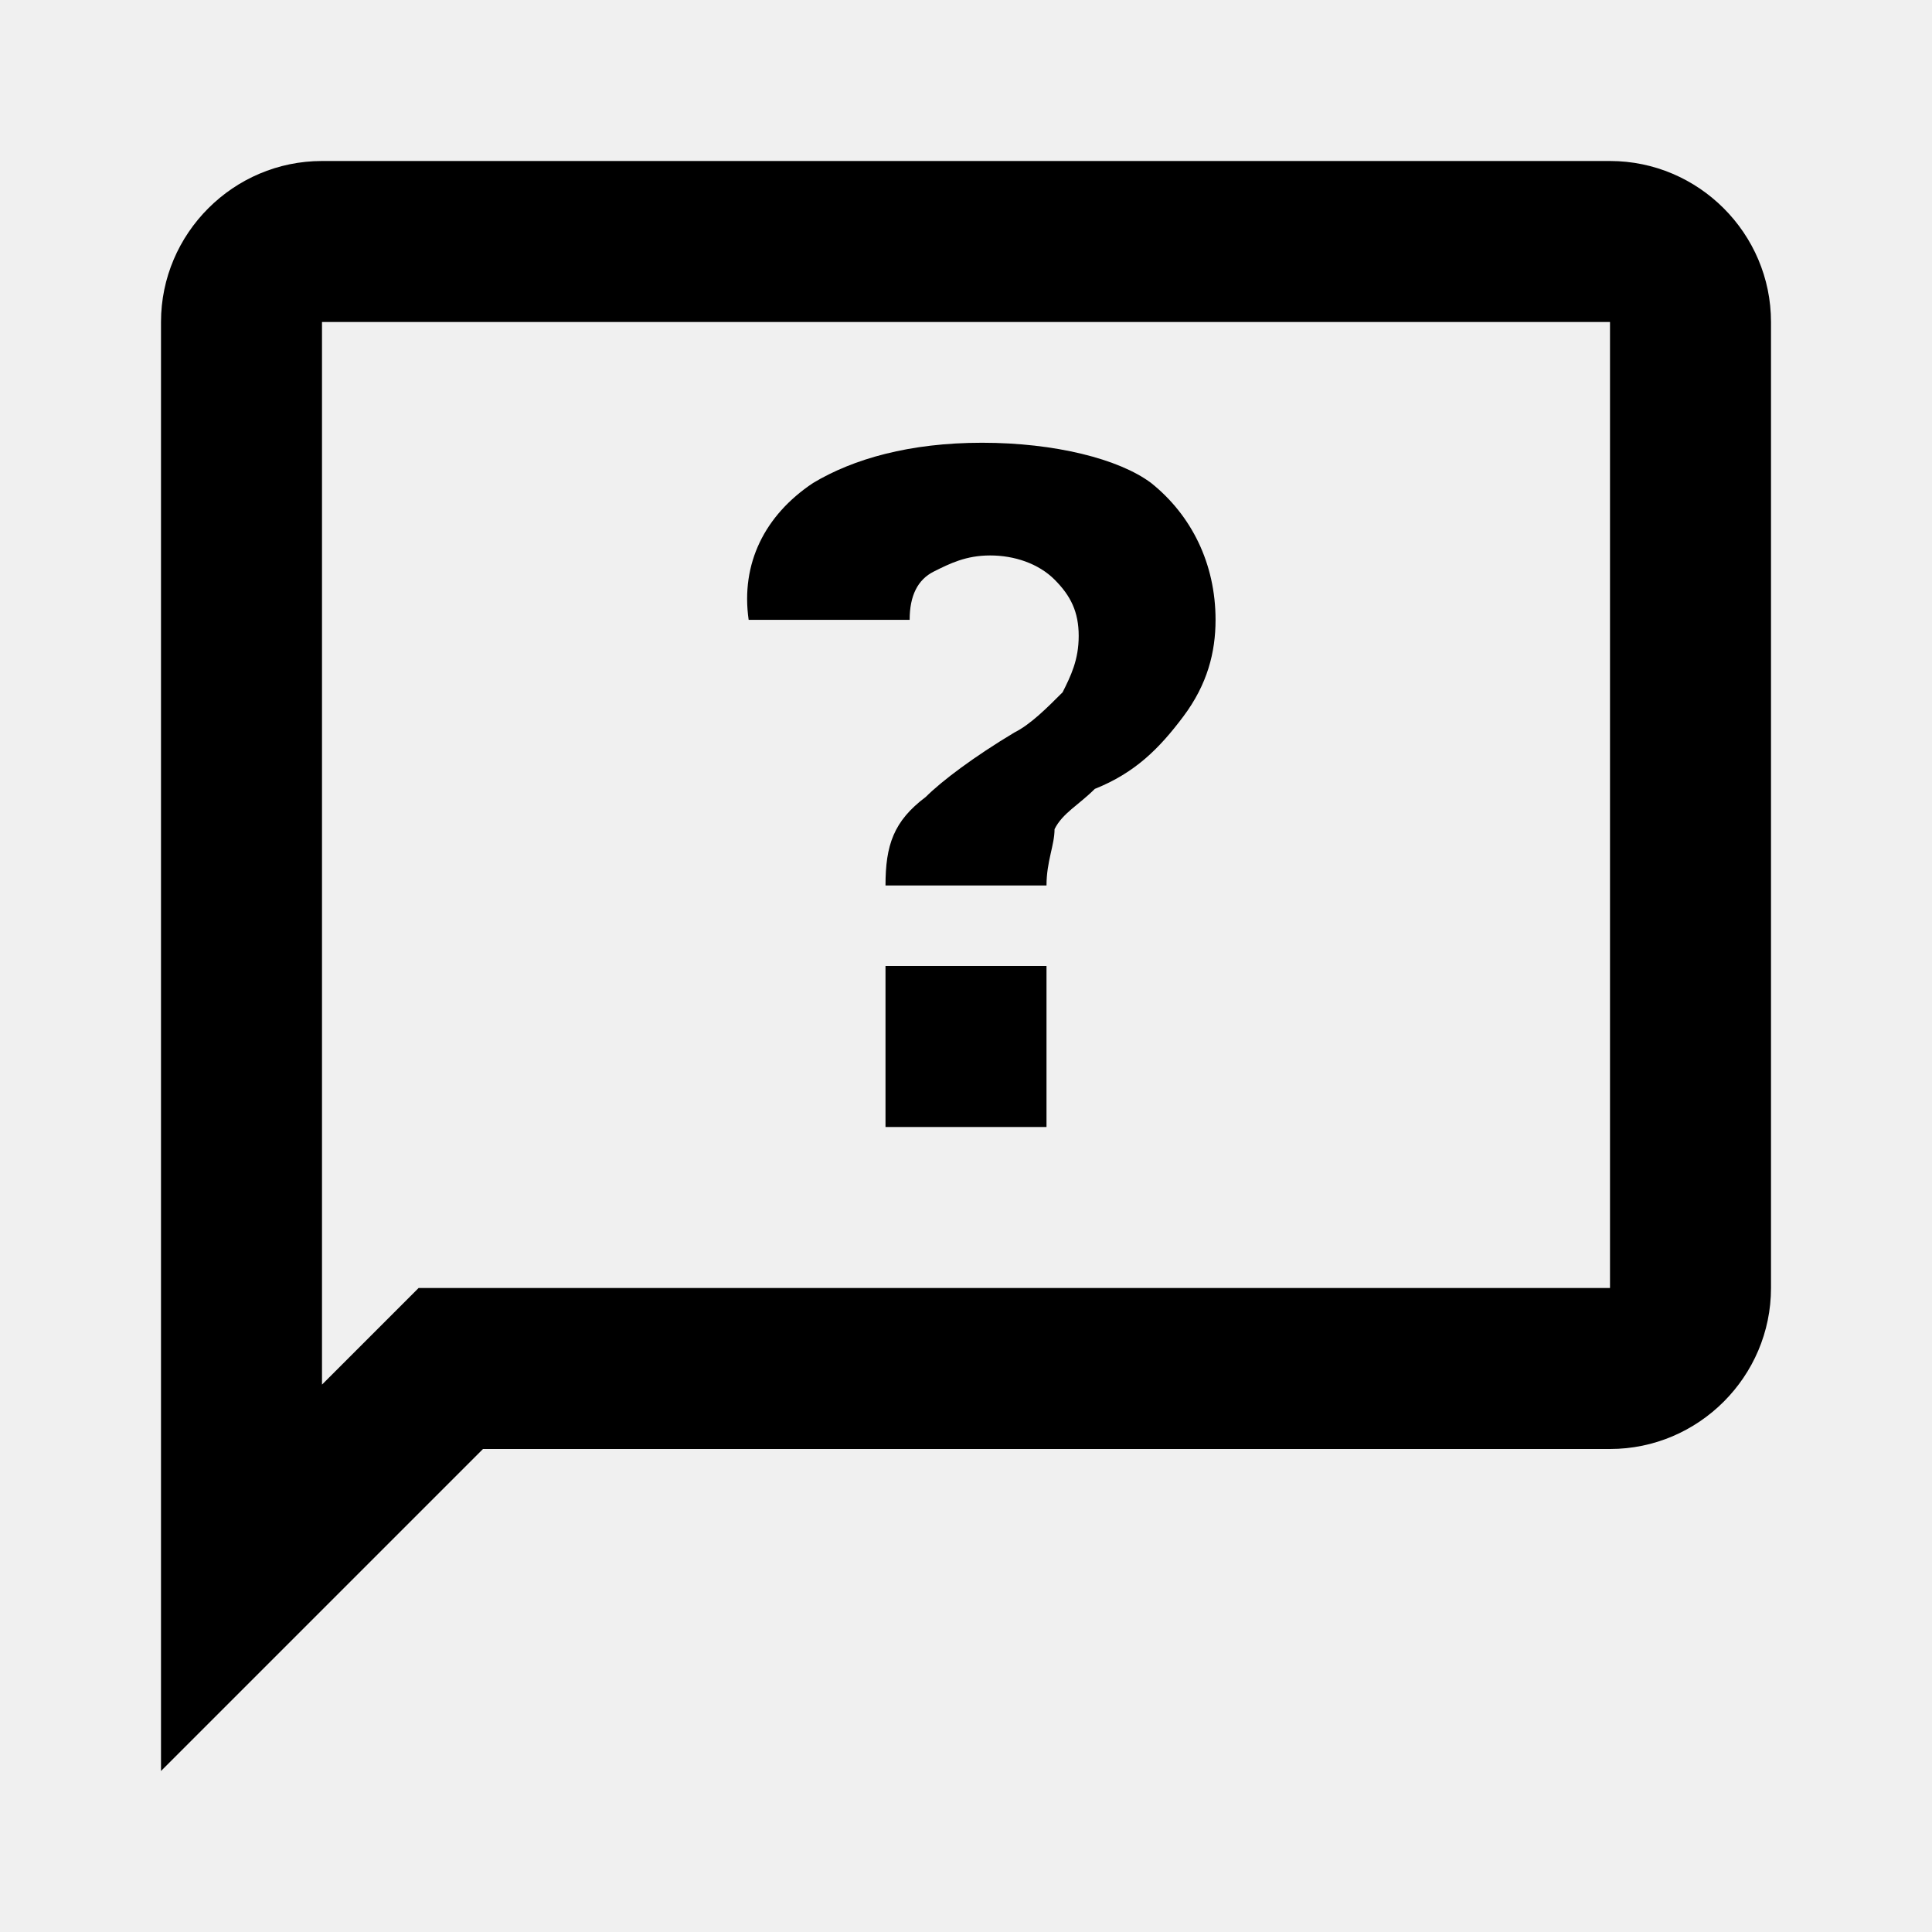
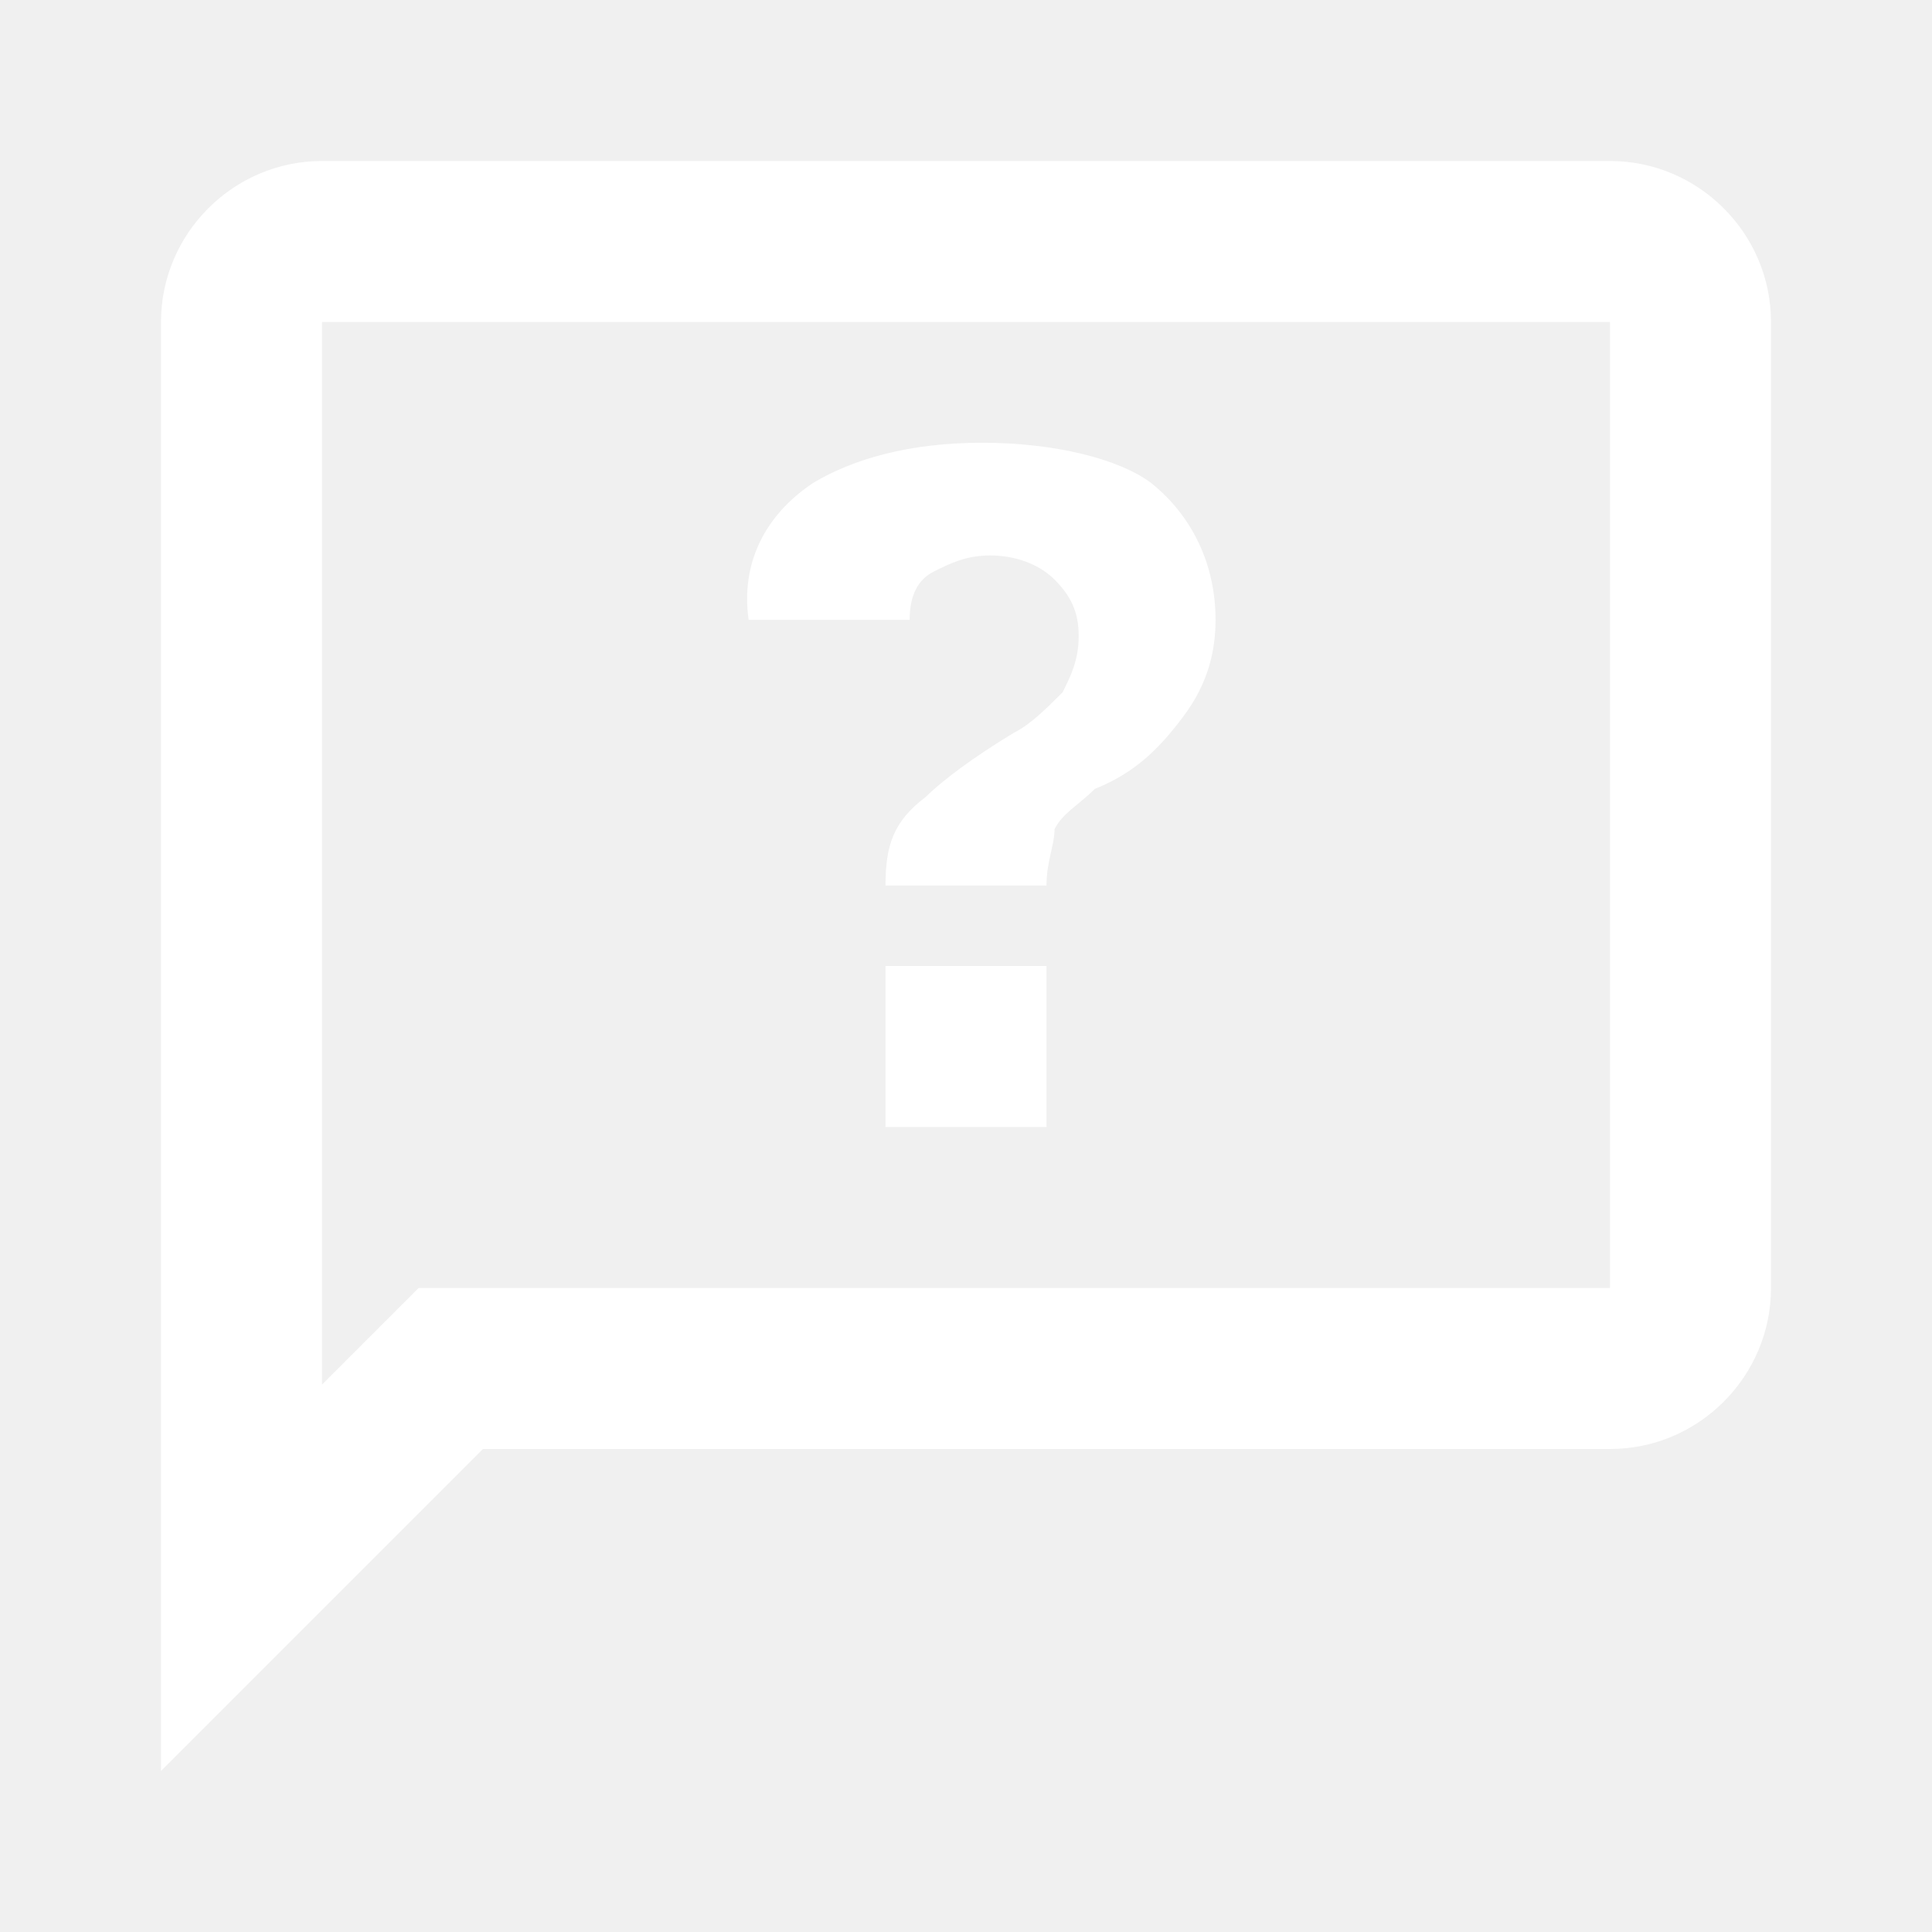
<svg xmlns="http://www.w3.org/2000/svg" viewBox="0 0 24 24">
-   <path d="M20 2H4C2.9 2 2 2.9 2 4V22L6 18H20C21.1 18 22 17.1 22 16V4C22 2.9 21.1 2 20 2M20 16H5.2L4 17.2V4H20V16M12.2 5.5C11.3 5.5 10.6 5.7 10.1 6C9.5 6.4 9.2 7 9.3 7.7H11.3C11.3 7.4 11.4 7.2 11.6 7.1C11.8 7 12 6.9 12.3 6.9C12.6 6.9 12.9 7 13.1 7.2C13.3 7.4 13.4 7.6 13.4 7.9C13.4 8.2 13.3 8.4 13.2 8.6C13 8.8 12.8 9 12.6 9.1C12.1 9.4 11.7 9.7 11.5 9.9C11.1 10.2 11 10.5 11 11H13C13 10.7 13.1 10.5 13.1 10.3C13.2 10.1 13.4 10 13.6 9.8C14.1 9.6 14.4 9.3 14.7 8.9C15 8.5 15.1 8.1 15.1 7.7C15.1 7 14.8 6.4 14.3 6C13.9 5.7 13.1 5.5 12.2 5.5M11 12V14H13V12H11Z" />
+   <path fill="white" d="M20 2H4C2.9 2 2 2.9 2 4V22L6 18H20C21.1 18 22 17.1 22 16V4C22 2.9 21.1 2 20 2M20 16H5.2L4 17.2V4H20V16M12.2 5.5C11.3 5.5 10.6 5.7 10.1 6C9.5 6.4 9.2 7 9.3 7.7H11.3C11.3 7.4 11.4 7.2 11.6 7.1C11.8 7 12 6.9 12.3 6.9C12.6 6.9 12.9 7 13.1 7.2C13.3 7.4 13.4 7.6 13.4 7.9C13.4 8.2 13.3 8.4 13.2 8.6C13 8.8 12.8 9 12.6 9.1C12.1 9.4 11.7 9.7 11.5 9.9C11.1 10.2 11 10.5 11 11H13C13 10.7 13.1 10.5 13.1 10.3C13.2 10.1 13.4 10 13.6 9.8C14.1 9.6 14.4 9.3 14.7 8.9C15 8.5 15.1 8.1 15.1 7.7C15.1 7 14.8 6.4 14.3 6C13.9 5.7 13.1 5.5 12.2 5.5M11 12V14H13V12H11Z" />
</svg>
